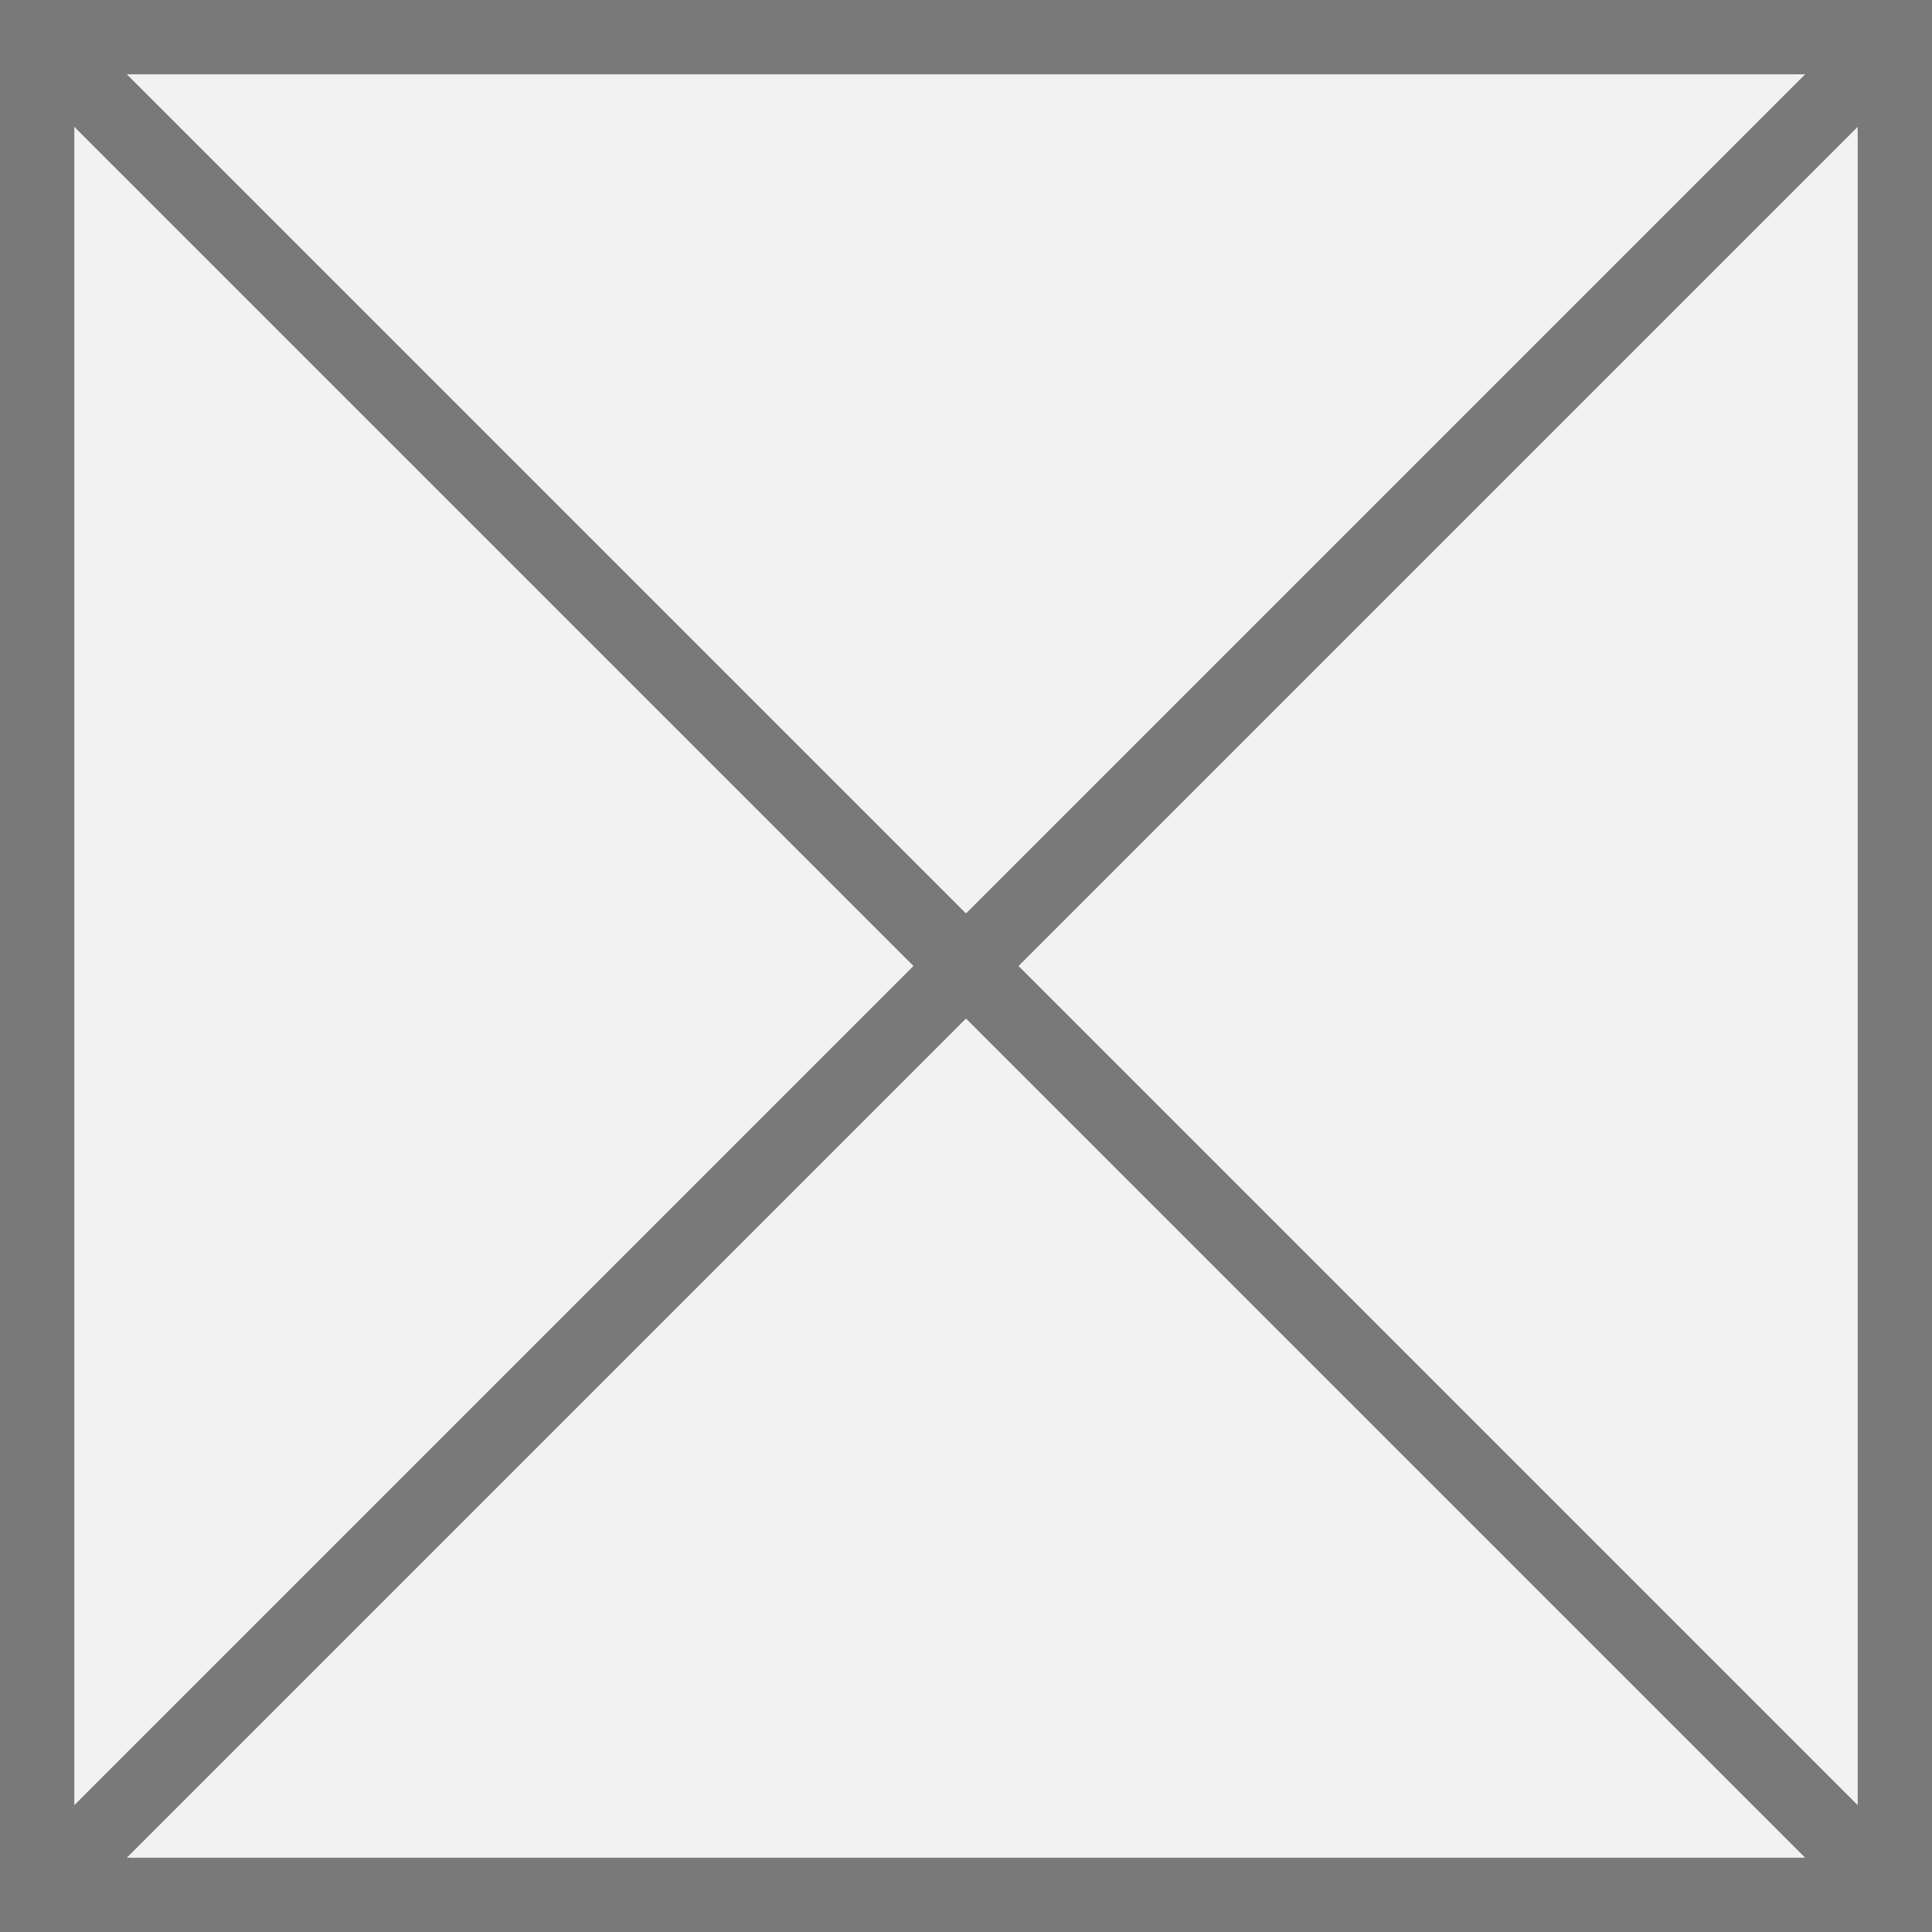
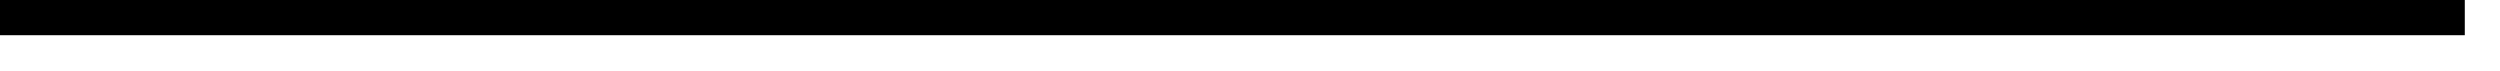
- <svg xmlns="http://www.w3.org/2000/svg" version="1.1" width="26px" height="26px">
-   <g transform="matrix(1 0 0 1 -517 -100 )">
-     <path d="M 517.5 100.5  L 542.5 100.5  L 542.5 125.5  L 517.5 125.5  L 517.5 100.5  Z " fill-rule="nonzero" fill="#f2f2f2" stroke="none" />
-     <path d="M 517.5 100.5  L 542.5 100.5  L 542.5 125.5  L 517.5 125.5  L 517.5 100.5  Z " stroke-width="1" stroke="#797979" fill="none" />
-     <path d="M 517.354 100.354  L 542.646 125.646  M 542.646 100.354  L 517.354 125.646  " stroke-width="1" stroke="#797979" fill="none" />
+ <svg xmlns="http://www.w3.org/2000/svg" version="1.1" width="71px" height="2px">
+   <g transform="matrix(1 0 0 1 -569 -379 )">
+     <path d="M 0 0.5  L 70 0.5  " stroke-width="1" stroke="#000000" fill="none" transform="matrix(1 0 0 1 569 379 )" />
  </g>
</svg>
